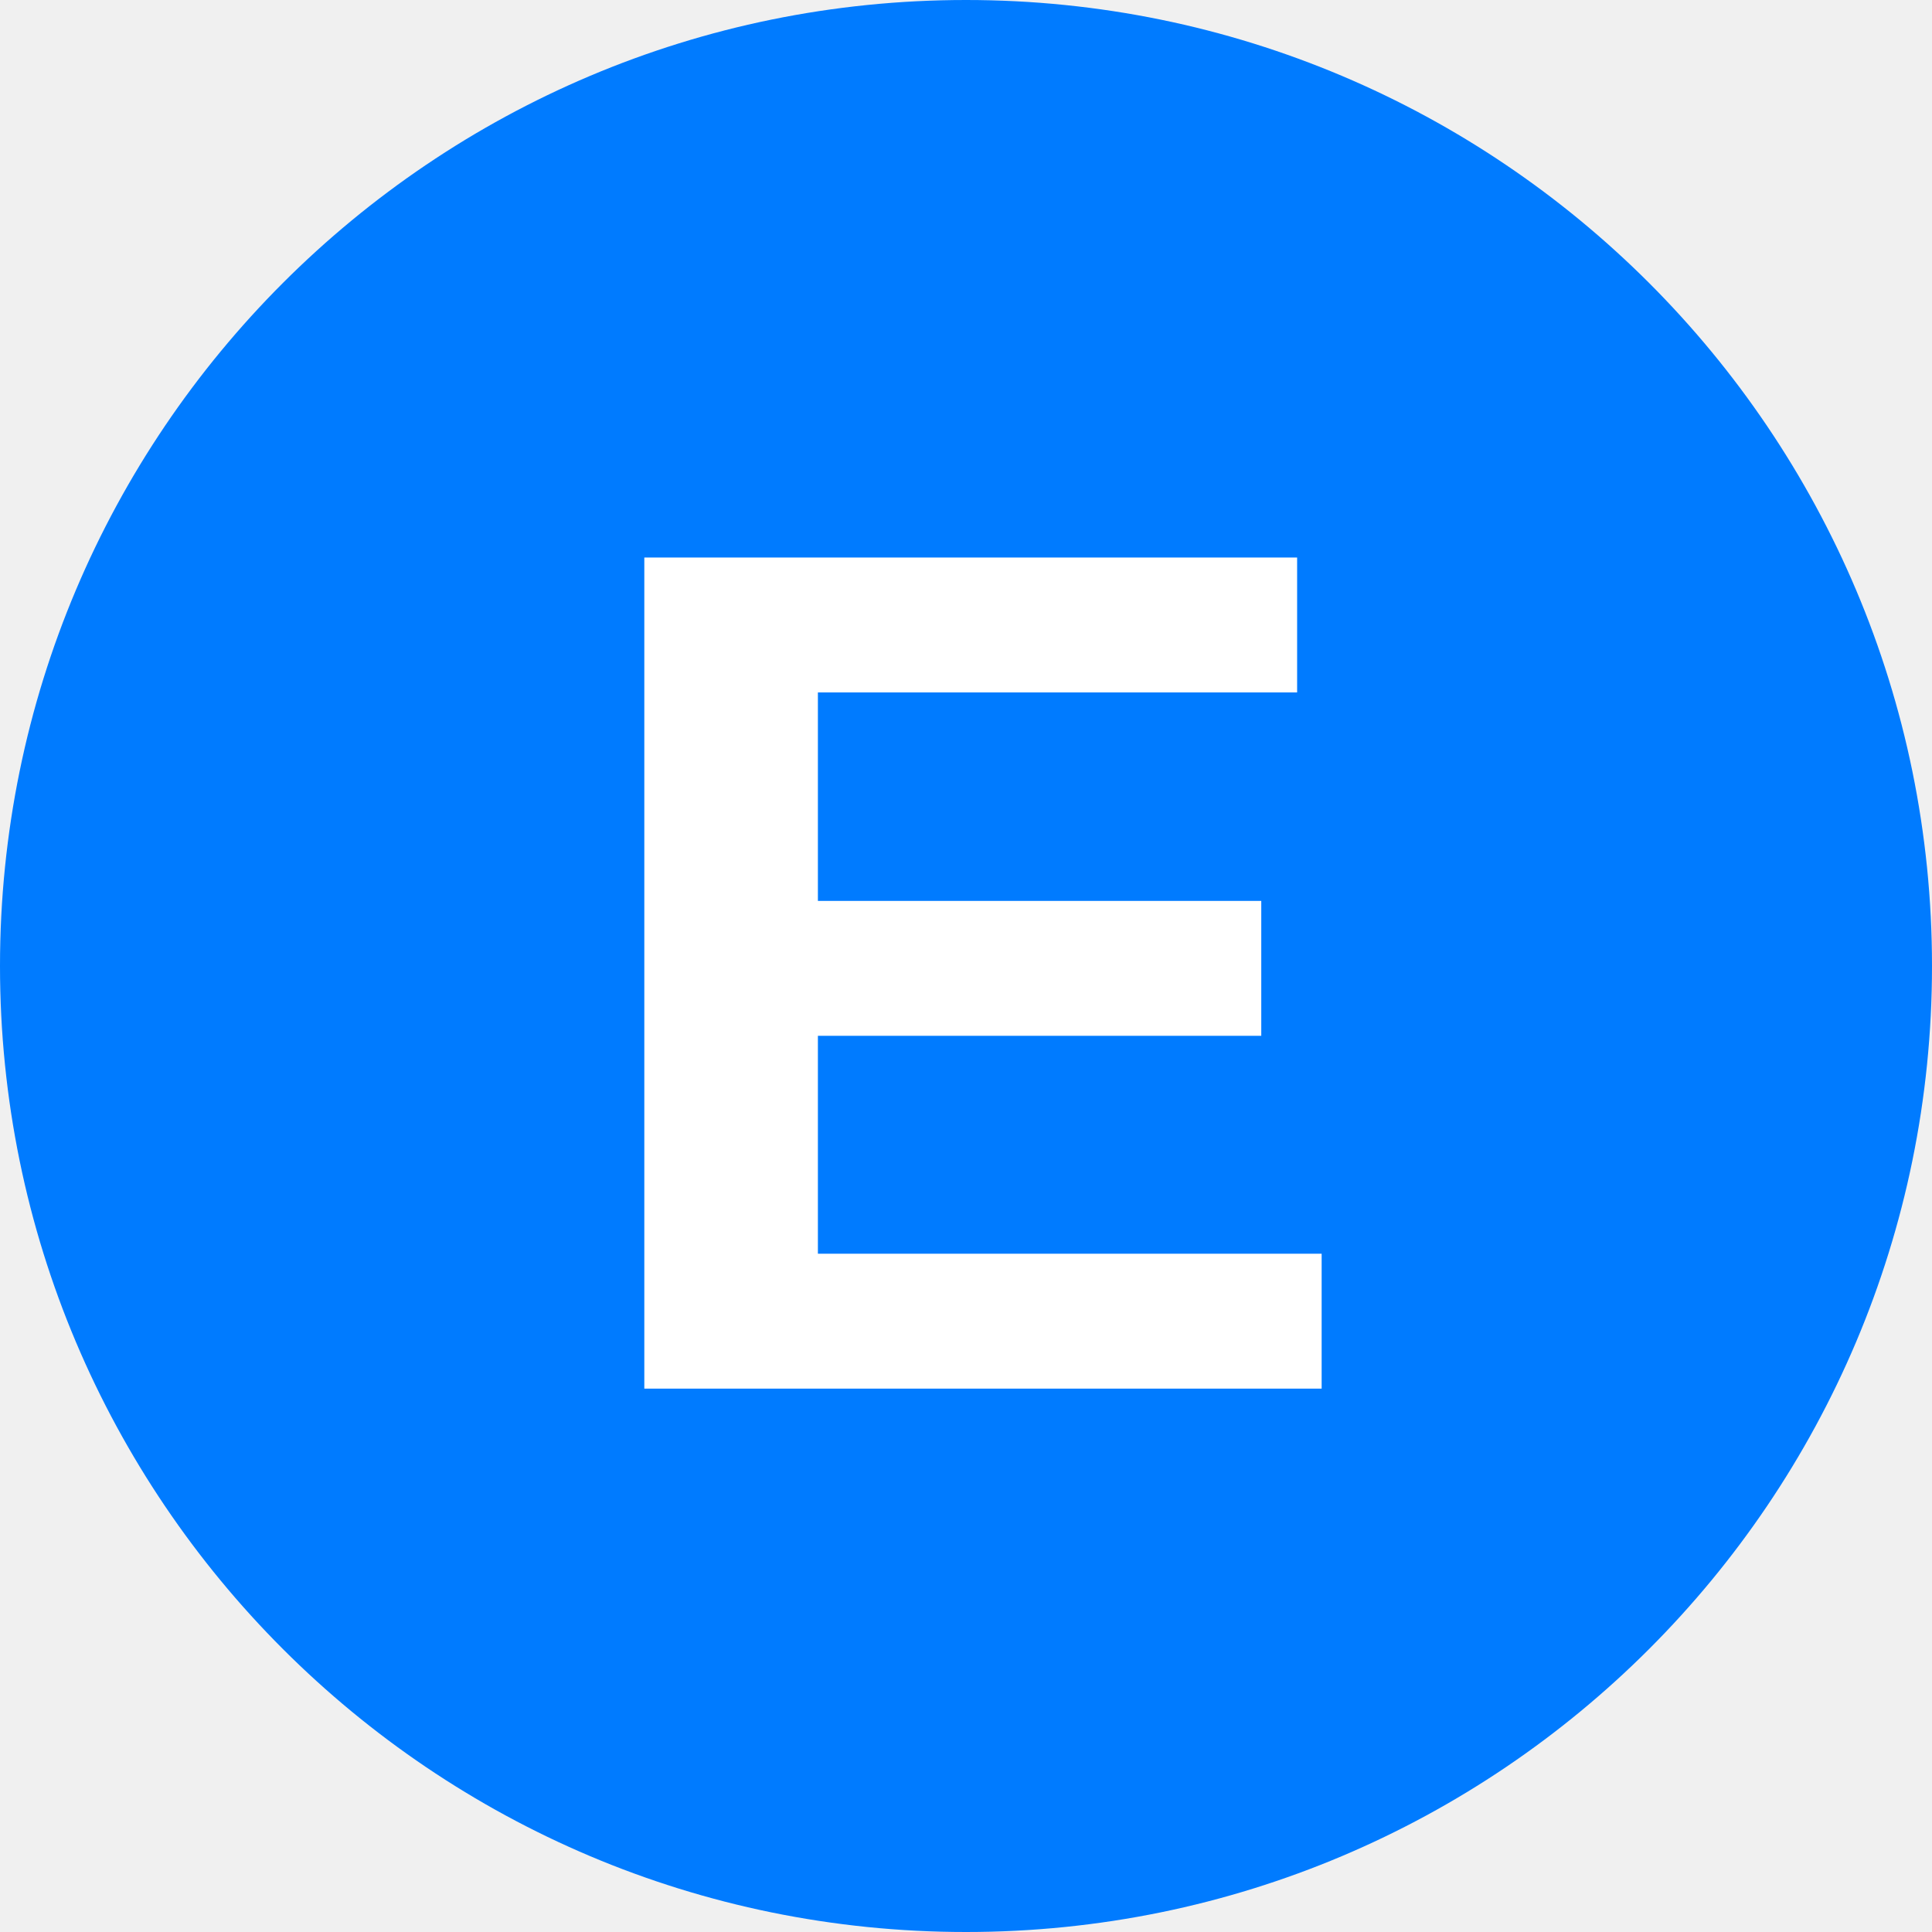
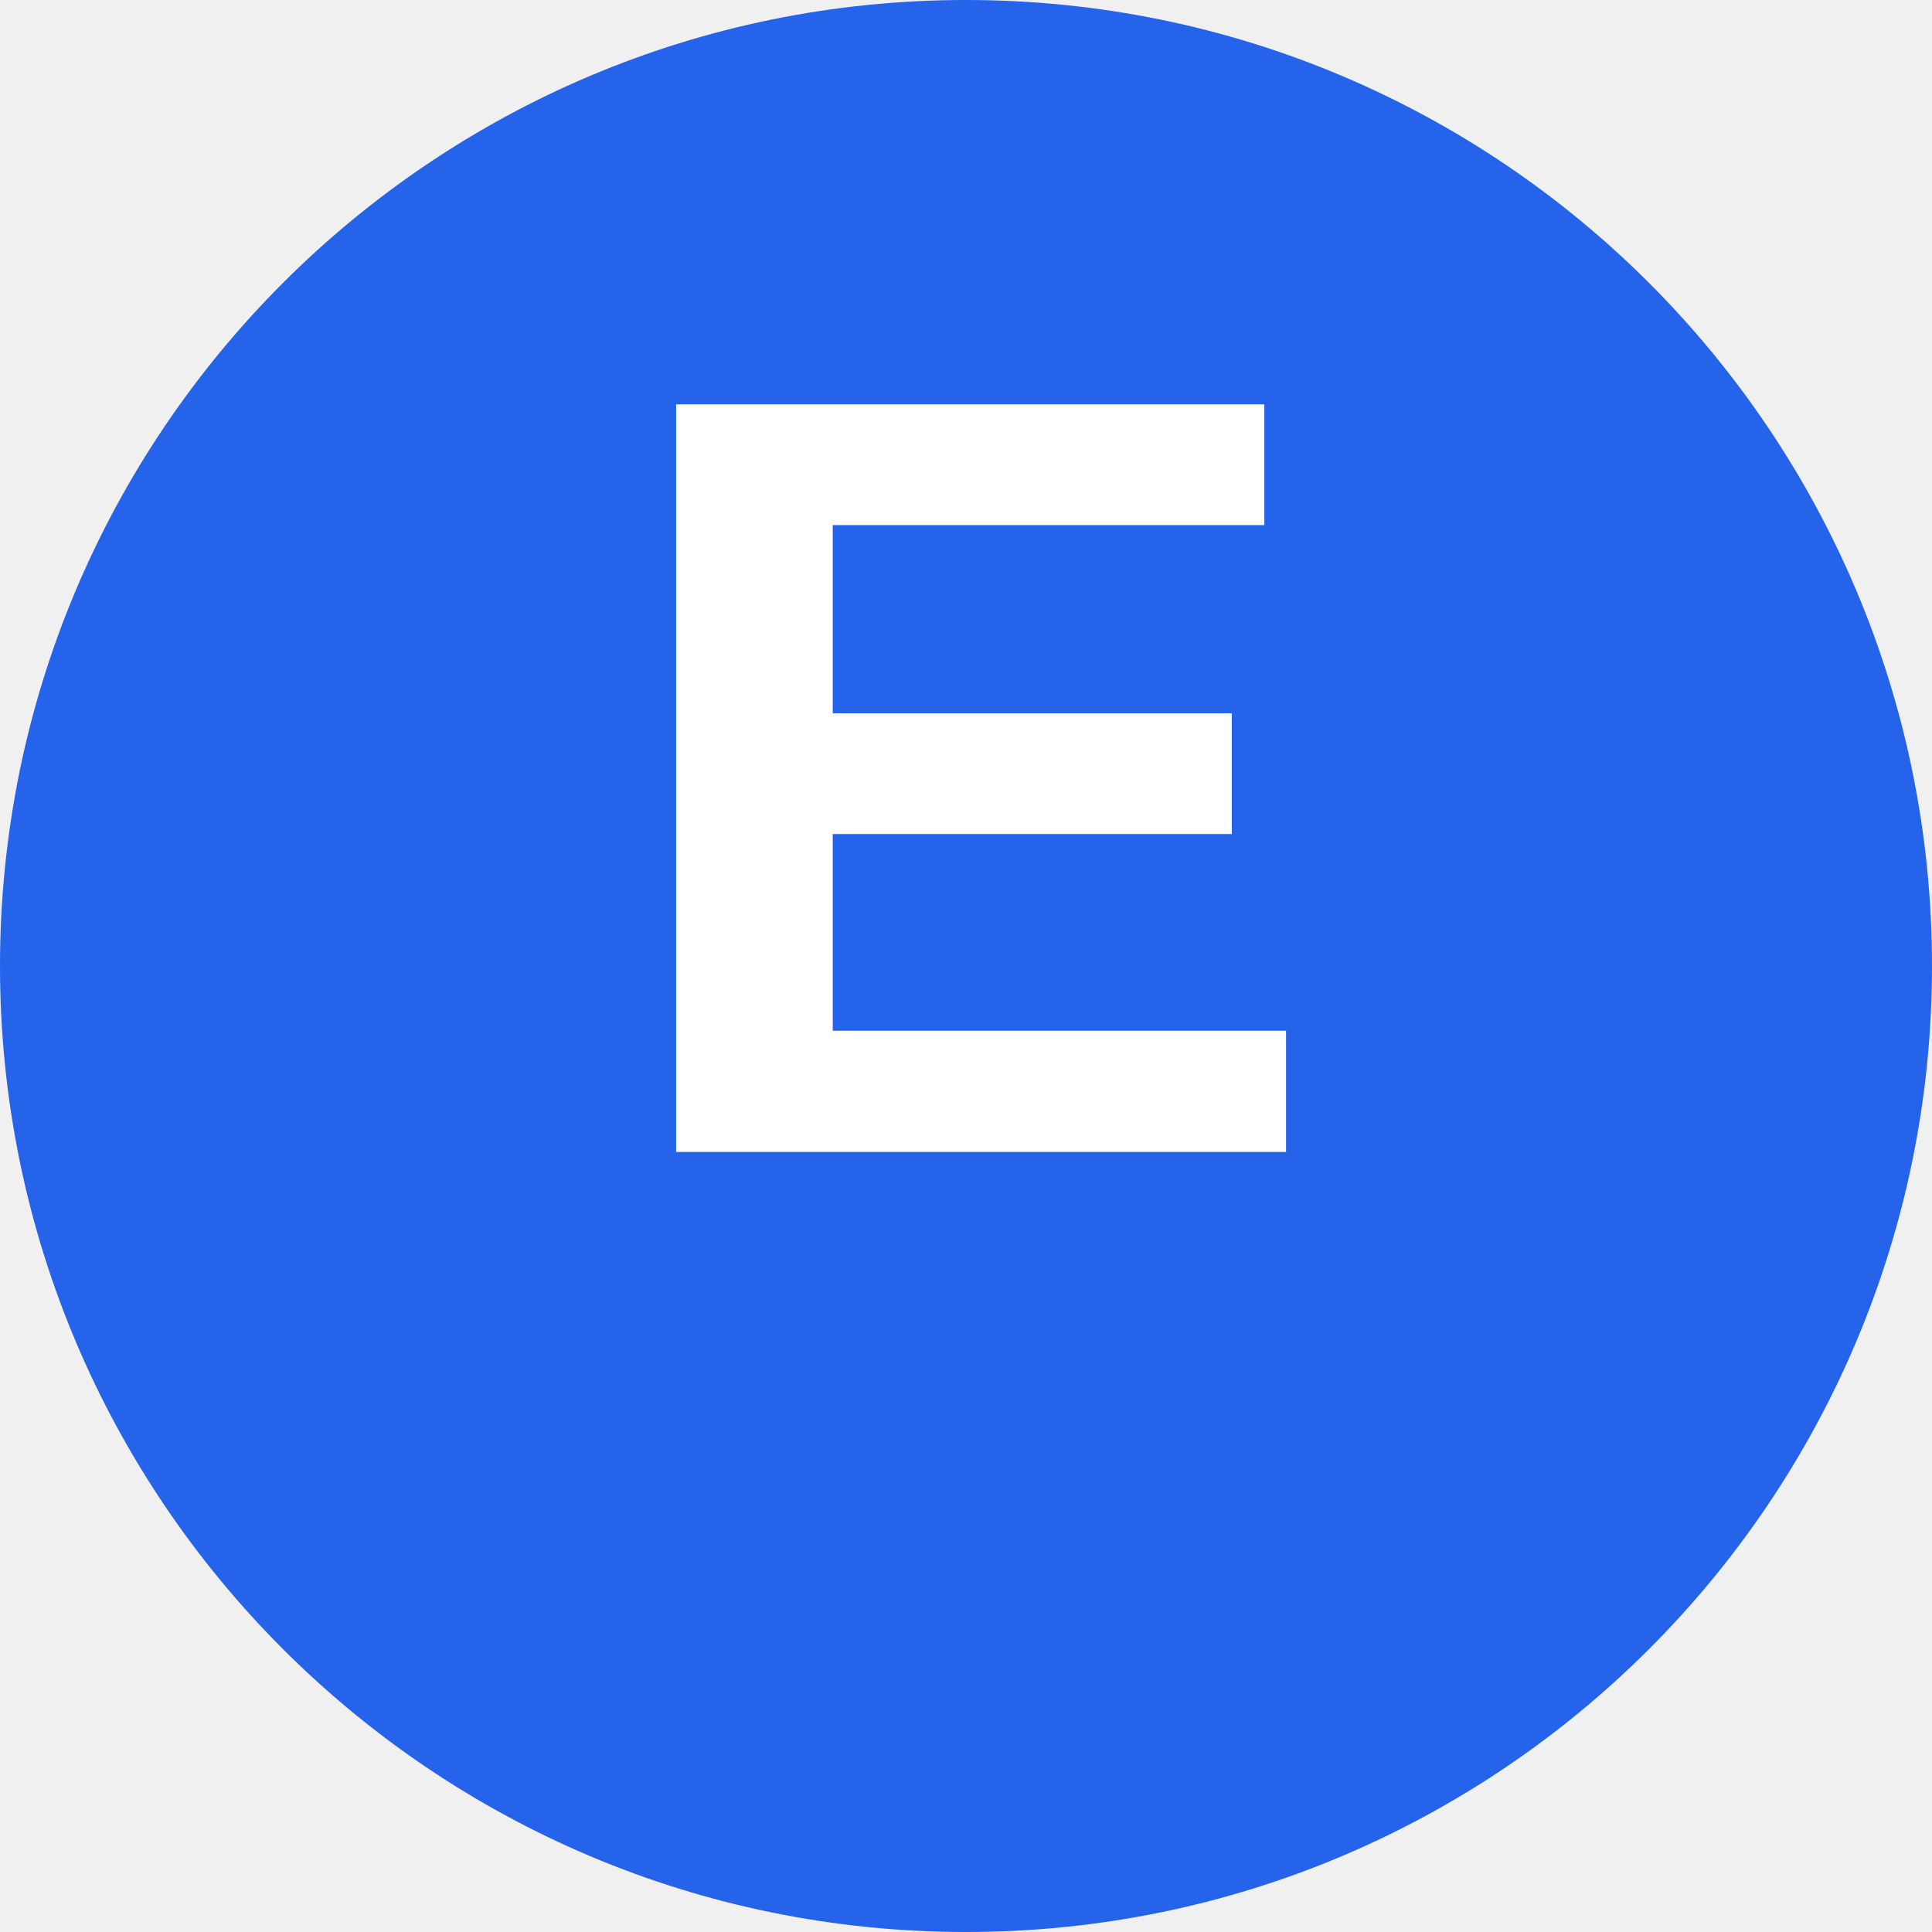
- <svg xmlns="http://www.w3.org/2000/svg" viewBox="0 0 32 32">
-   <circle cx="16" cy="16" r="16" fill="#007bff" />
-   <text x="16" y="23" text-anchor="middle" fill="white" font-family="Arial, sans-serif" font-size="20" font-weight="bold">E</text>
+ <svg xmlns="http://www.w3.org/2000/svg" viewBox="0 0 64 64">
+   <circle cx="32" cy="32" r="32" fill="#2563eb" />
+   <text x="50%" y="54%" text-anchor="middle" fill="#fff" font-size="36" font-family="Arial, Helvetica, sans-serif" dy=".1em" font-weight="bold">E</text>
</svg>
